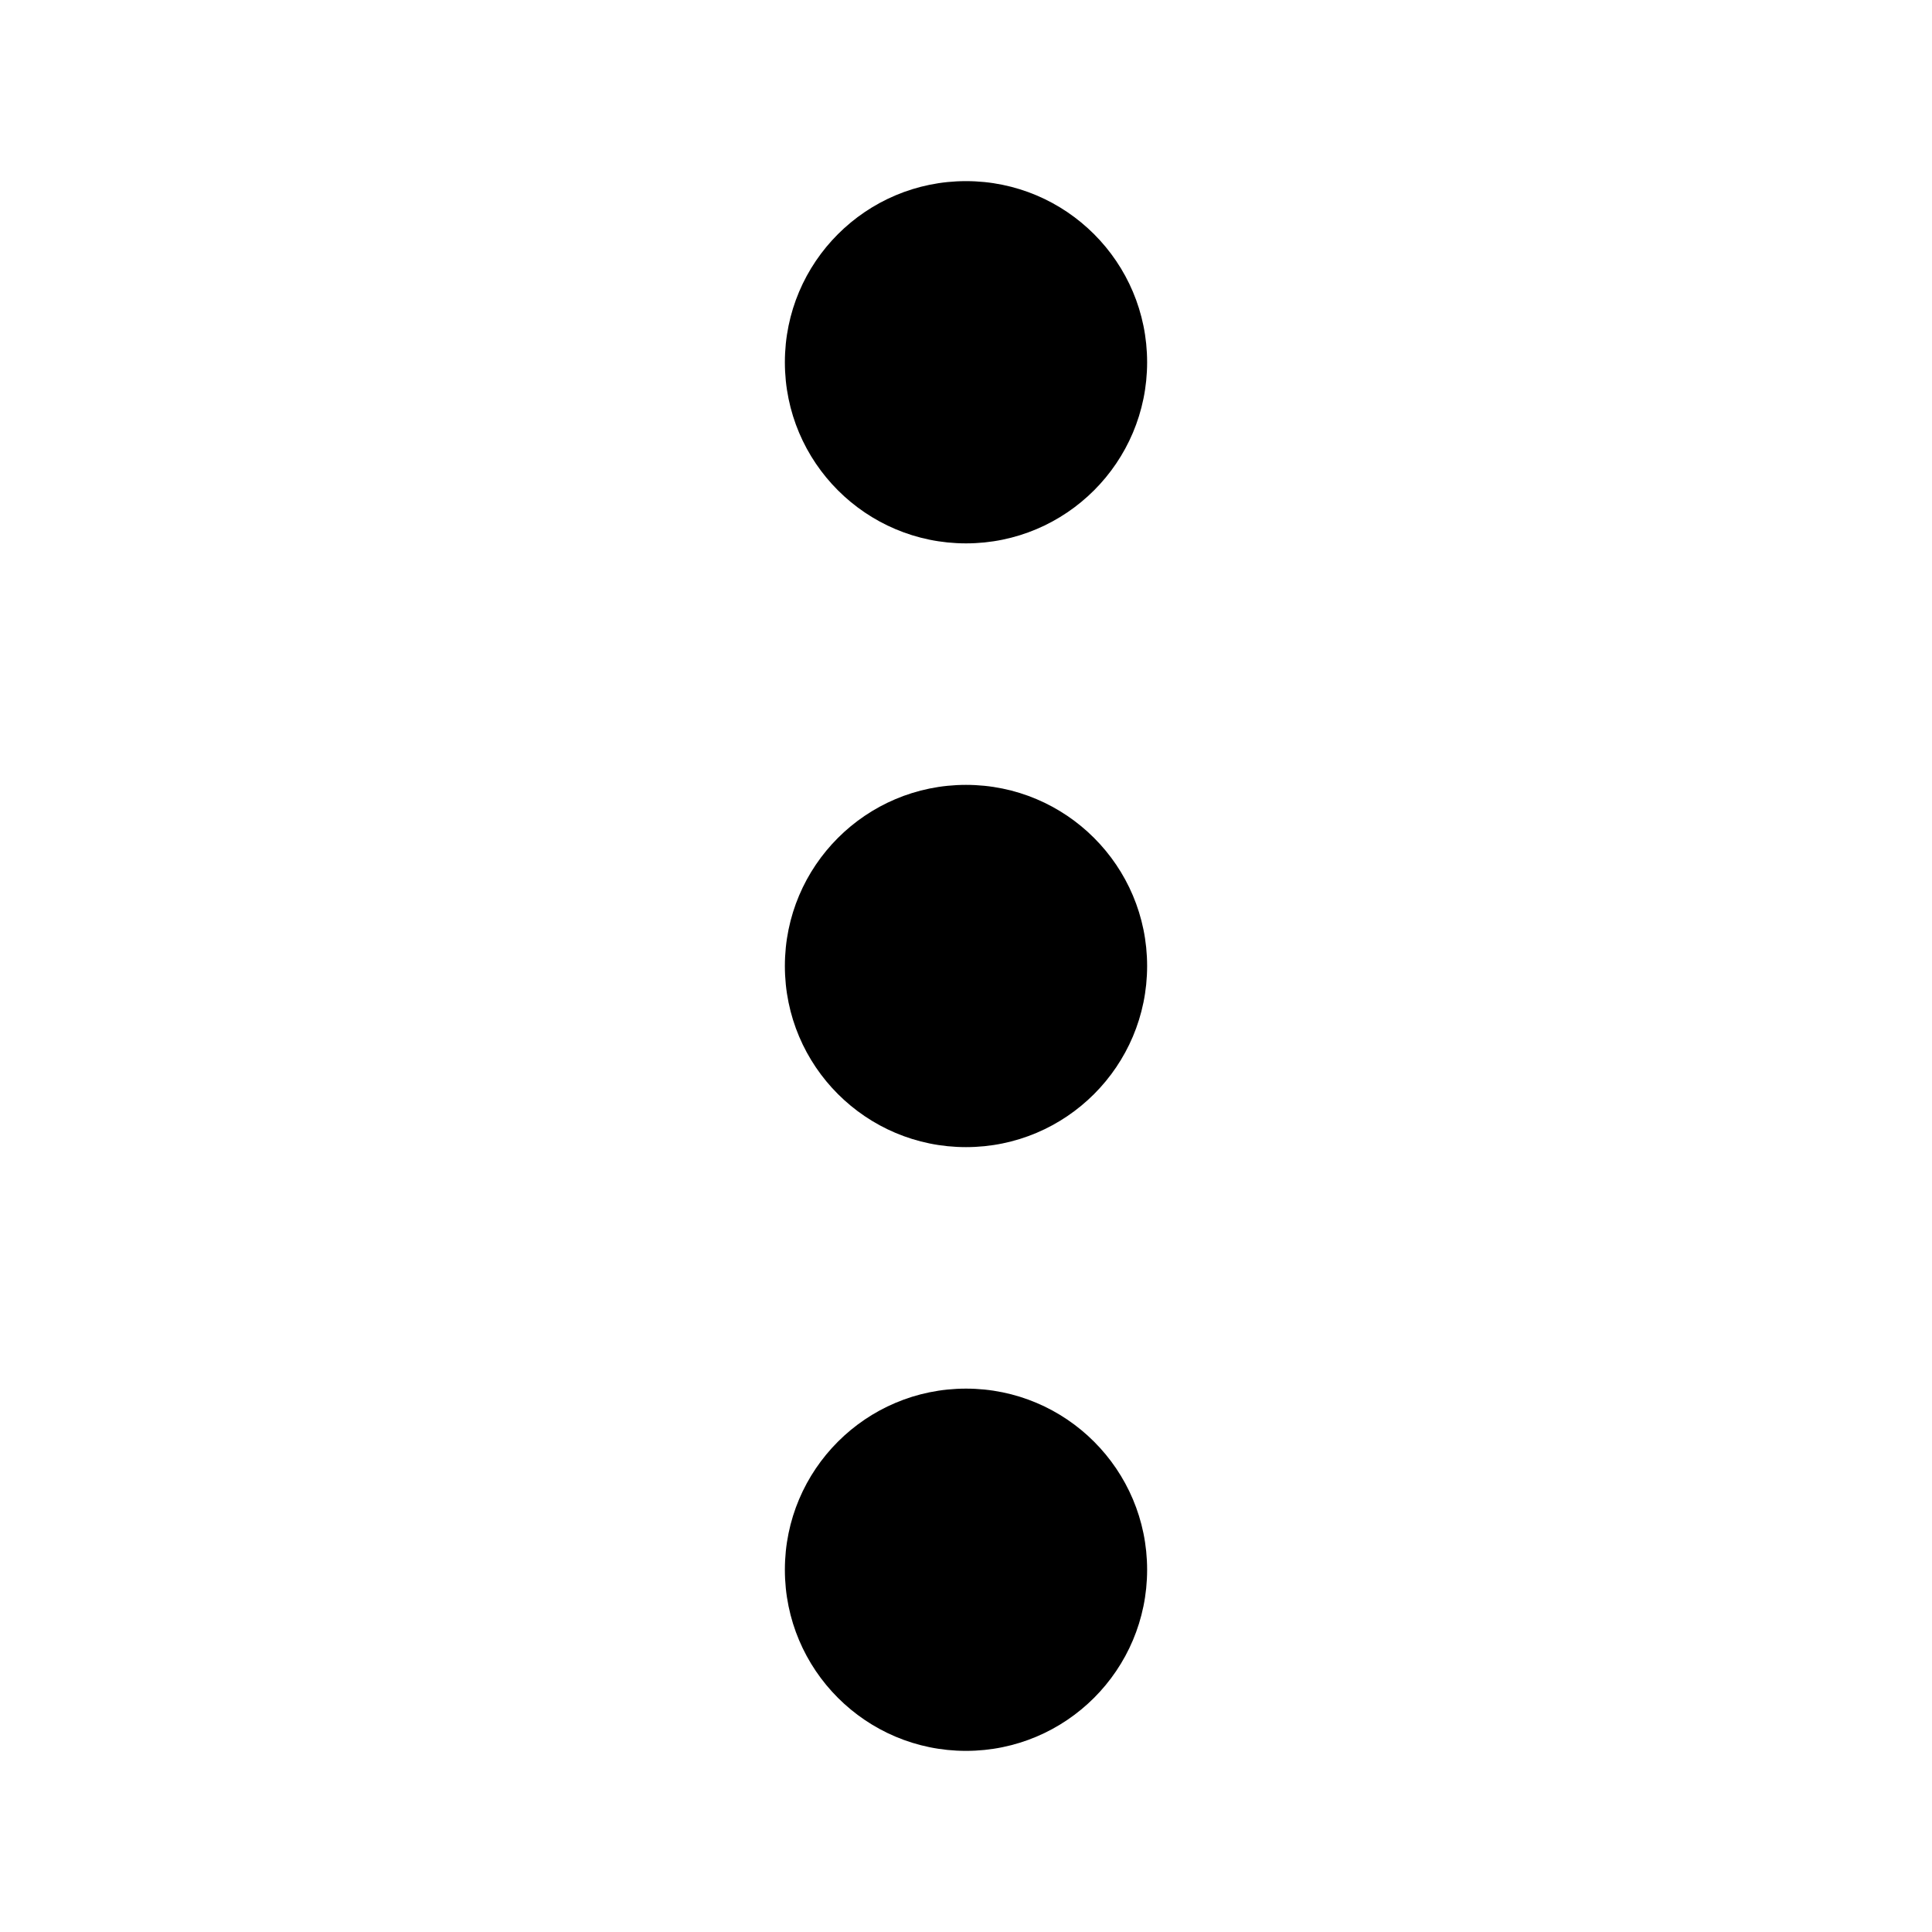
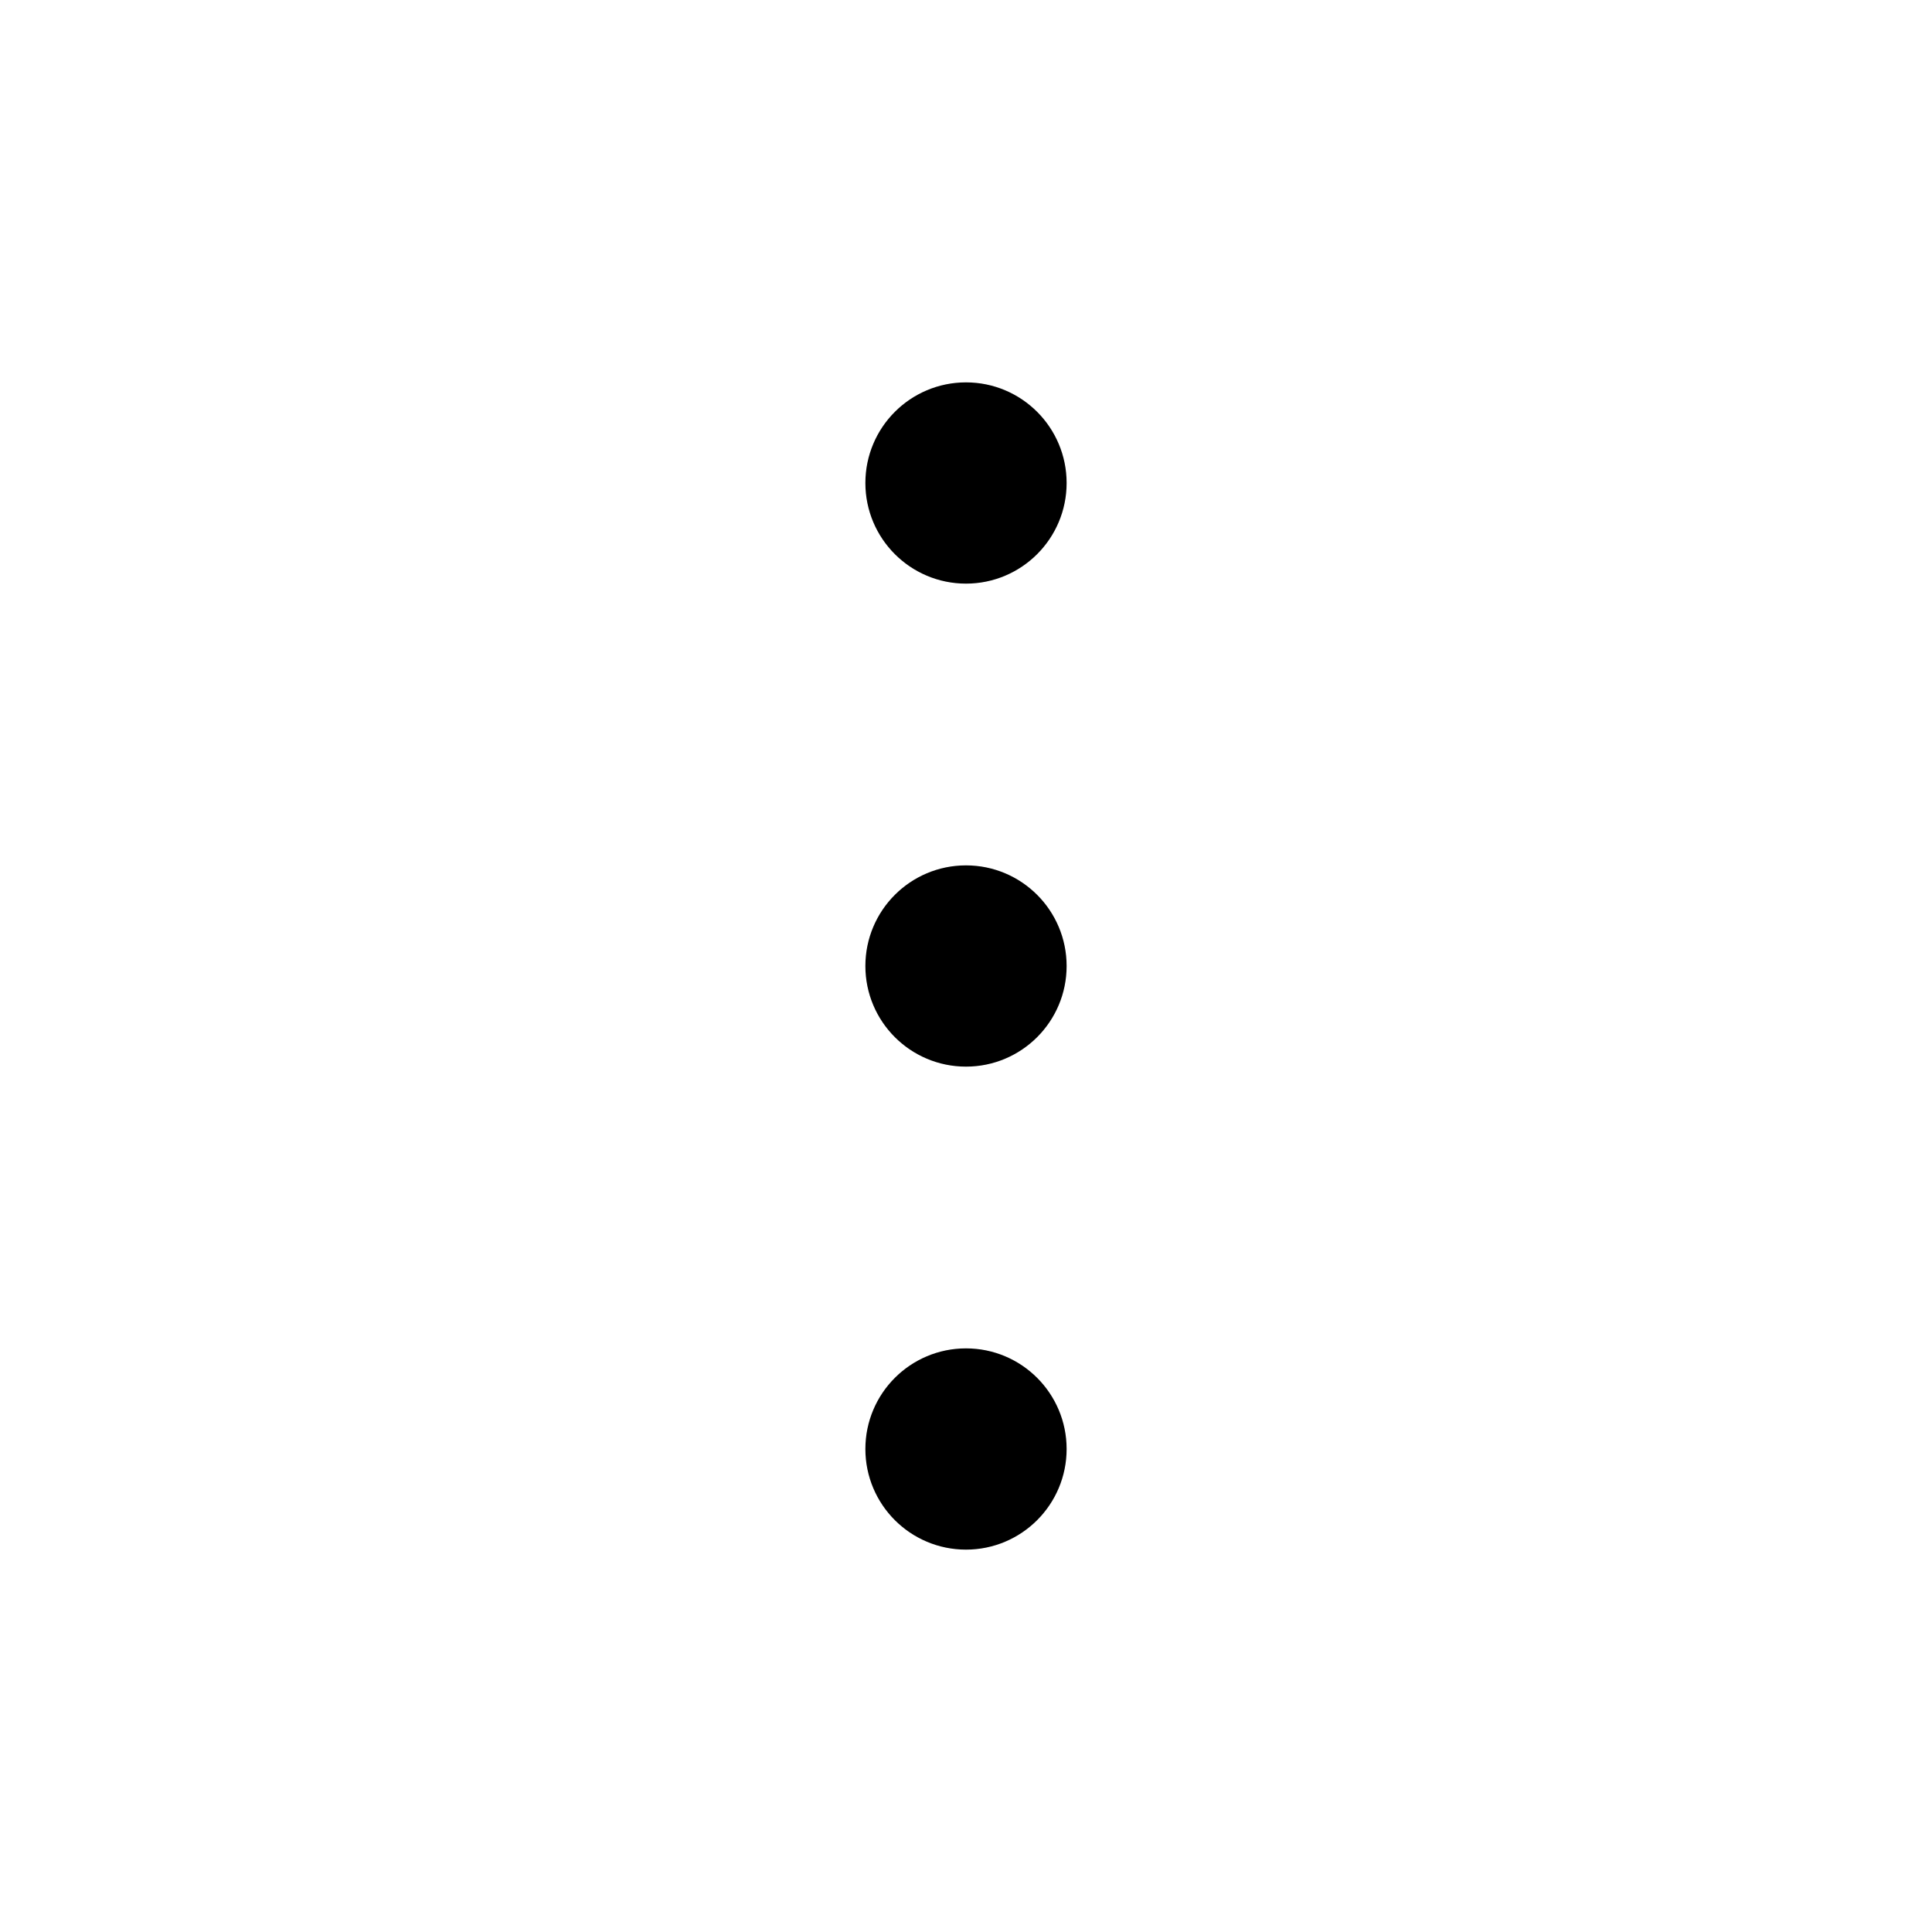
- <svg xmlns="http://www.w3.org/2000/svg" width="800px" height="800px" viewBox="0 0 16 16" fill="#000000" class="bi bi-three-dots-vertical">
-   <path d="M9.5 13a1.5 1.5 0 1 1-3 0 1.5 1.5 0 0 1 3 0zm0-5a1.5 1.5 0 1 1-3 0 1.5 1.5 0 0 1 3 0zm0-5a1.5 1.5 0 1 1-3 0 1.5 1.5 0 0 1 3 0z" />
+ <svg xmlns="http://www.w3.org/2000/svg" width="800px" height="800px" viewBox="0 0 24 24" id="three-dots">
+   <g id="_20x20_three-dots--grey" data-name="20x20/three-dots--grey" transform="translate(24) rotate(90)">
+     <rect id="Rectangle" width="24" height="24" fill="none" />
+     <circle id="Oval" cx="1" cy="1" r="1" transform="translate(5 11)" stroke="#000000" stroke-miterlimit="10" stroke-width="0.5" />
+     <circle id="Oval-2" data-name="Oval" cx="1" cy="1" r="1" transform="translate(11 11)" stroke="#000000" stroke-miterlimit="10" stroke-width="0.5" />
+     <circle id="Oval-3" data-name="Oval" cx="1" cy="1" r="1" transform="translate(17 11)" stroke="#000000" stroke-miterlimit="10" stroke-width="0.5" />
+   </g>
</svg>
